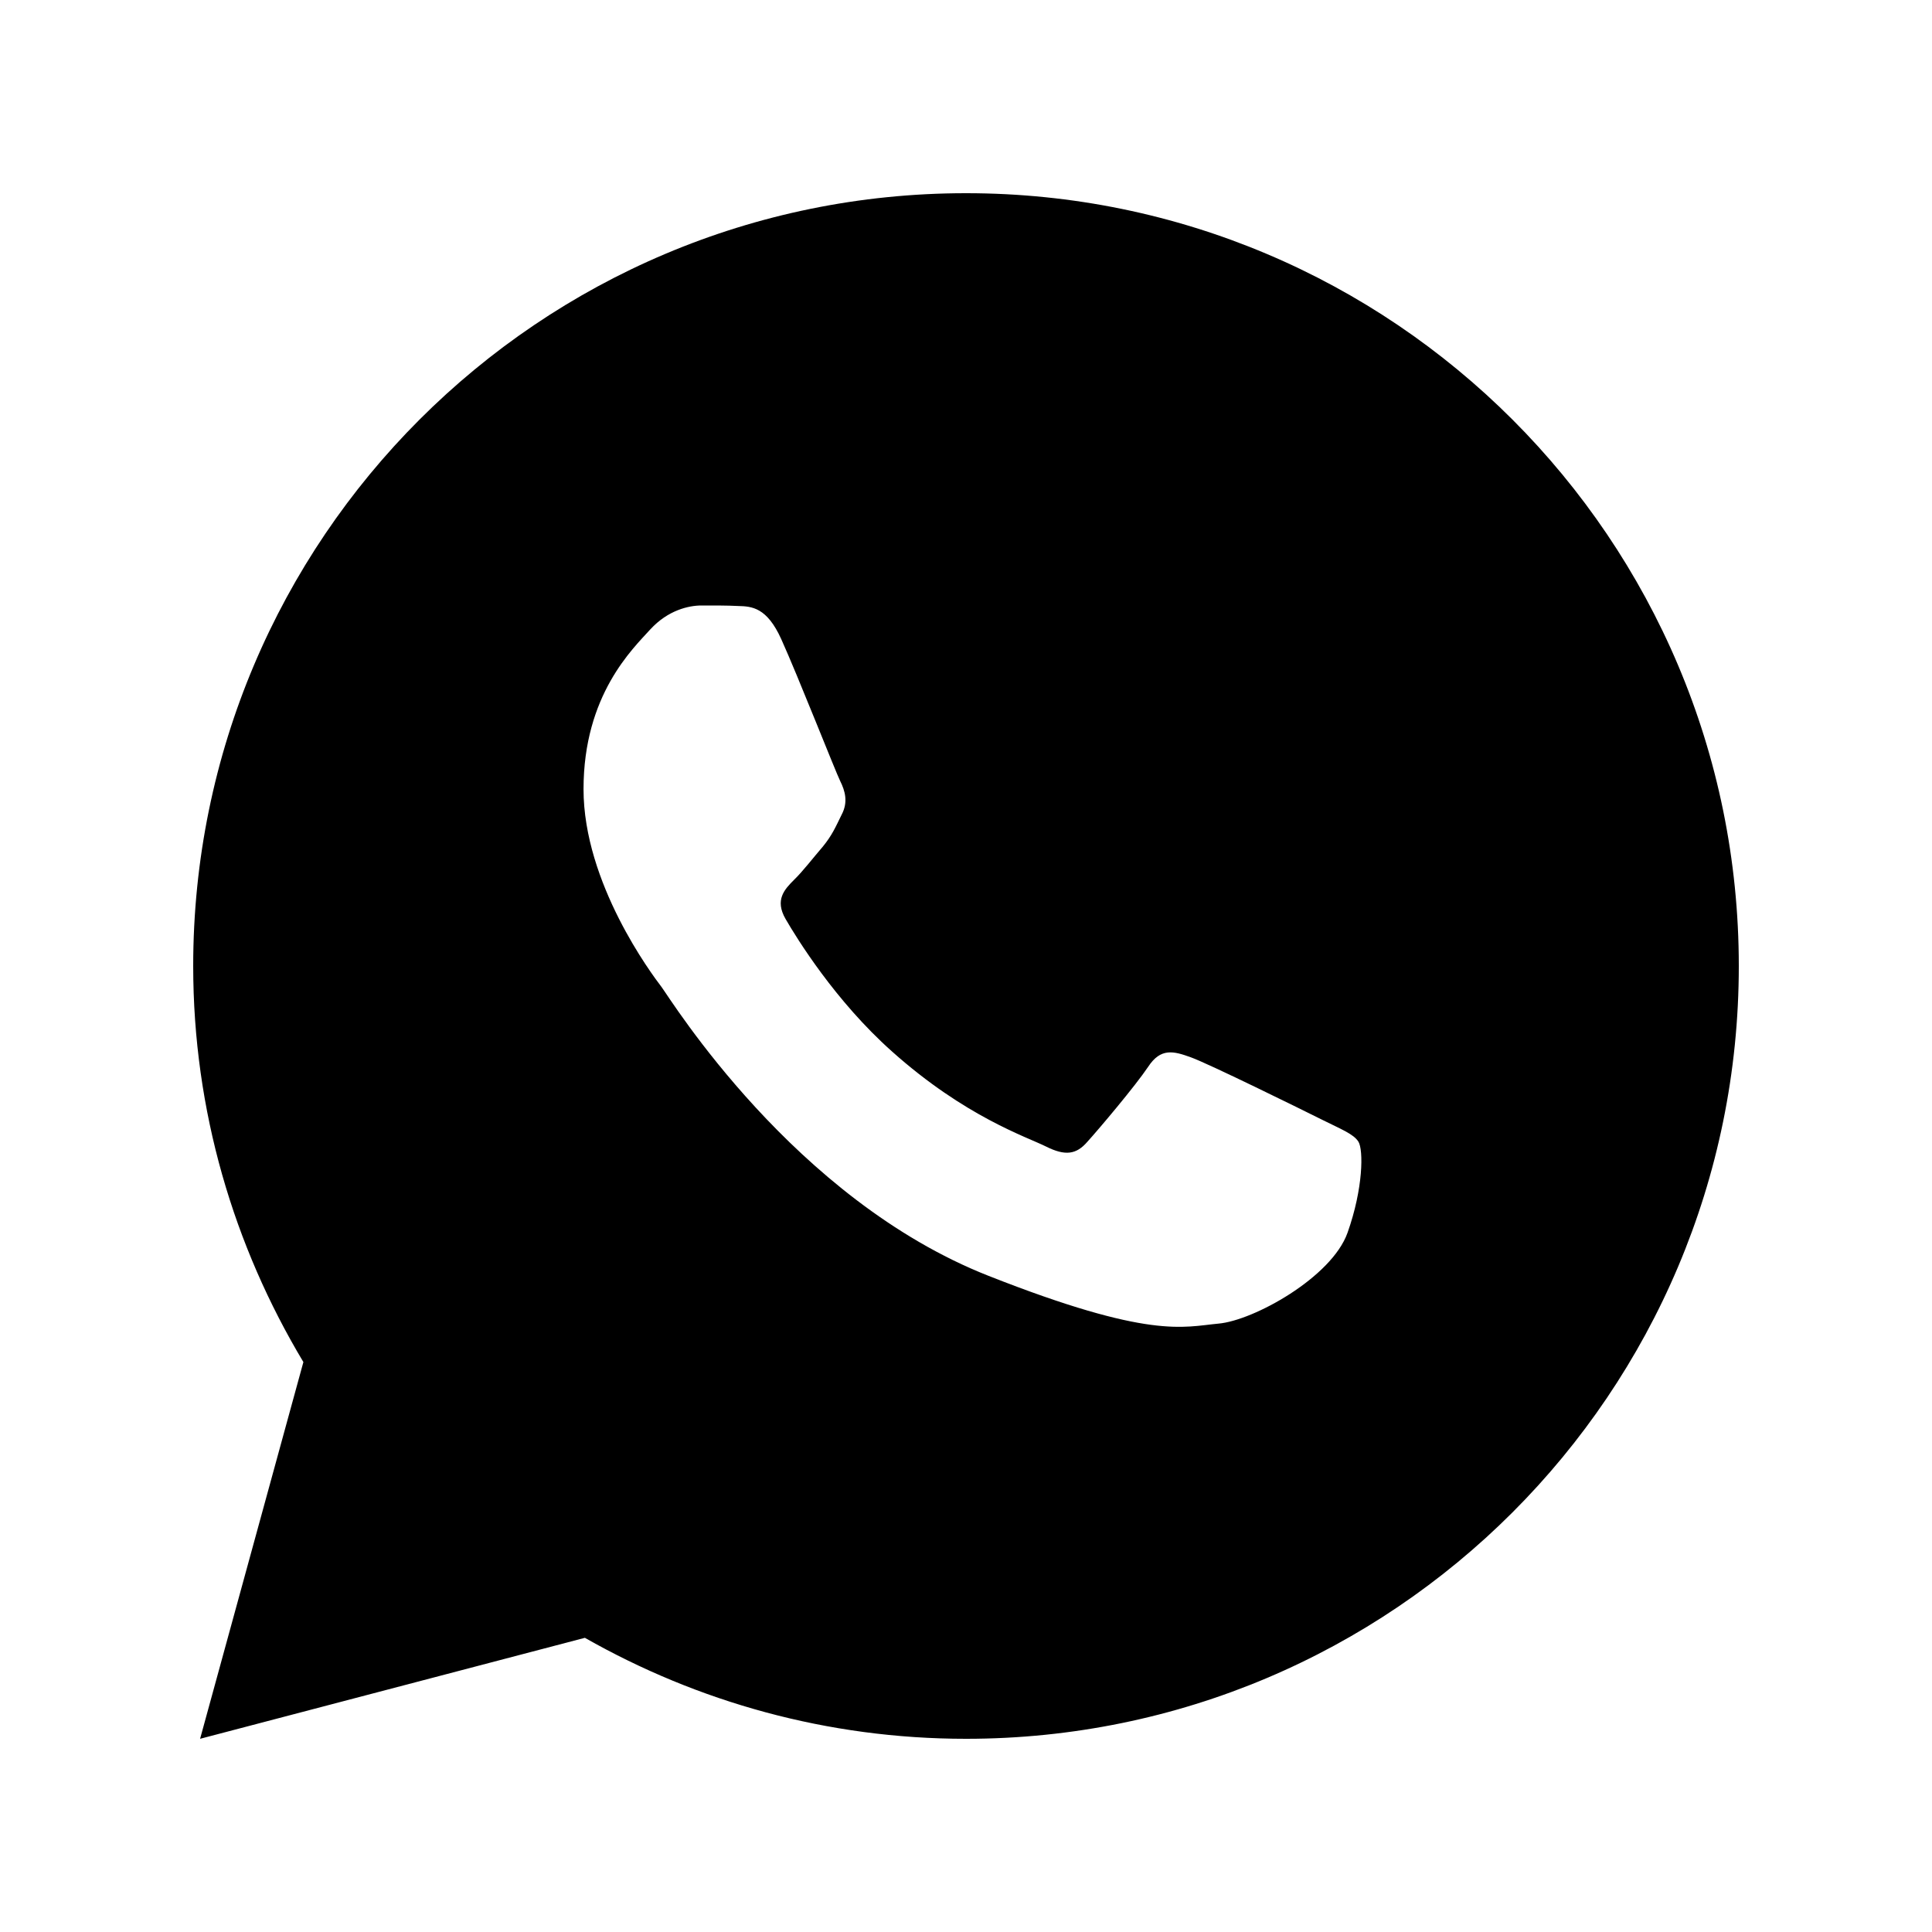
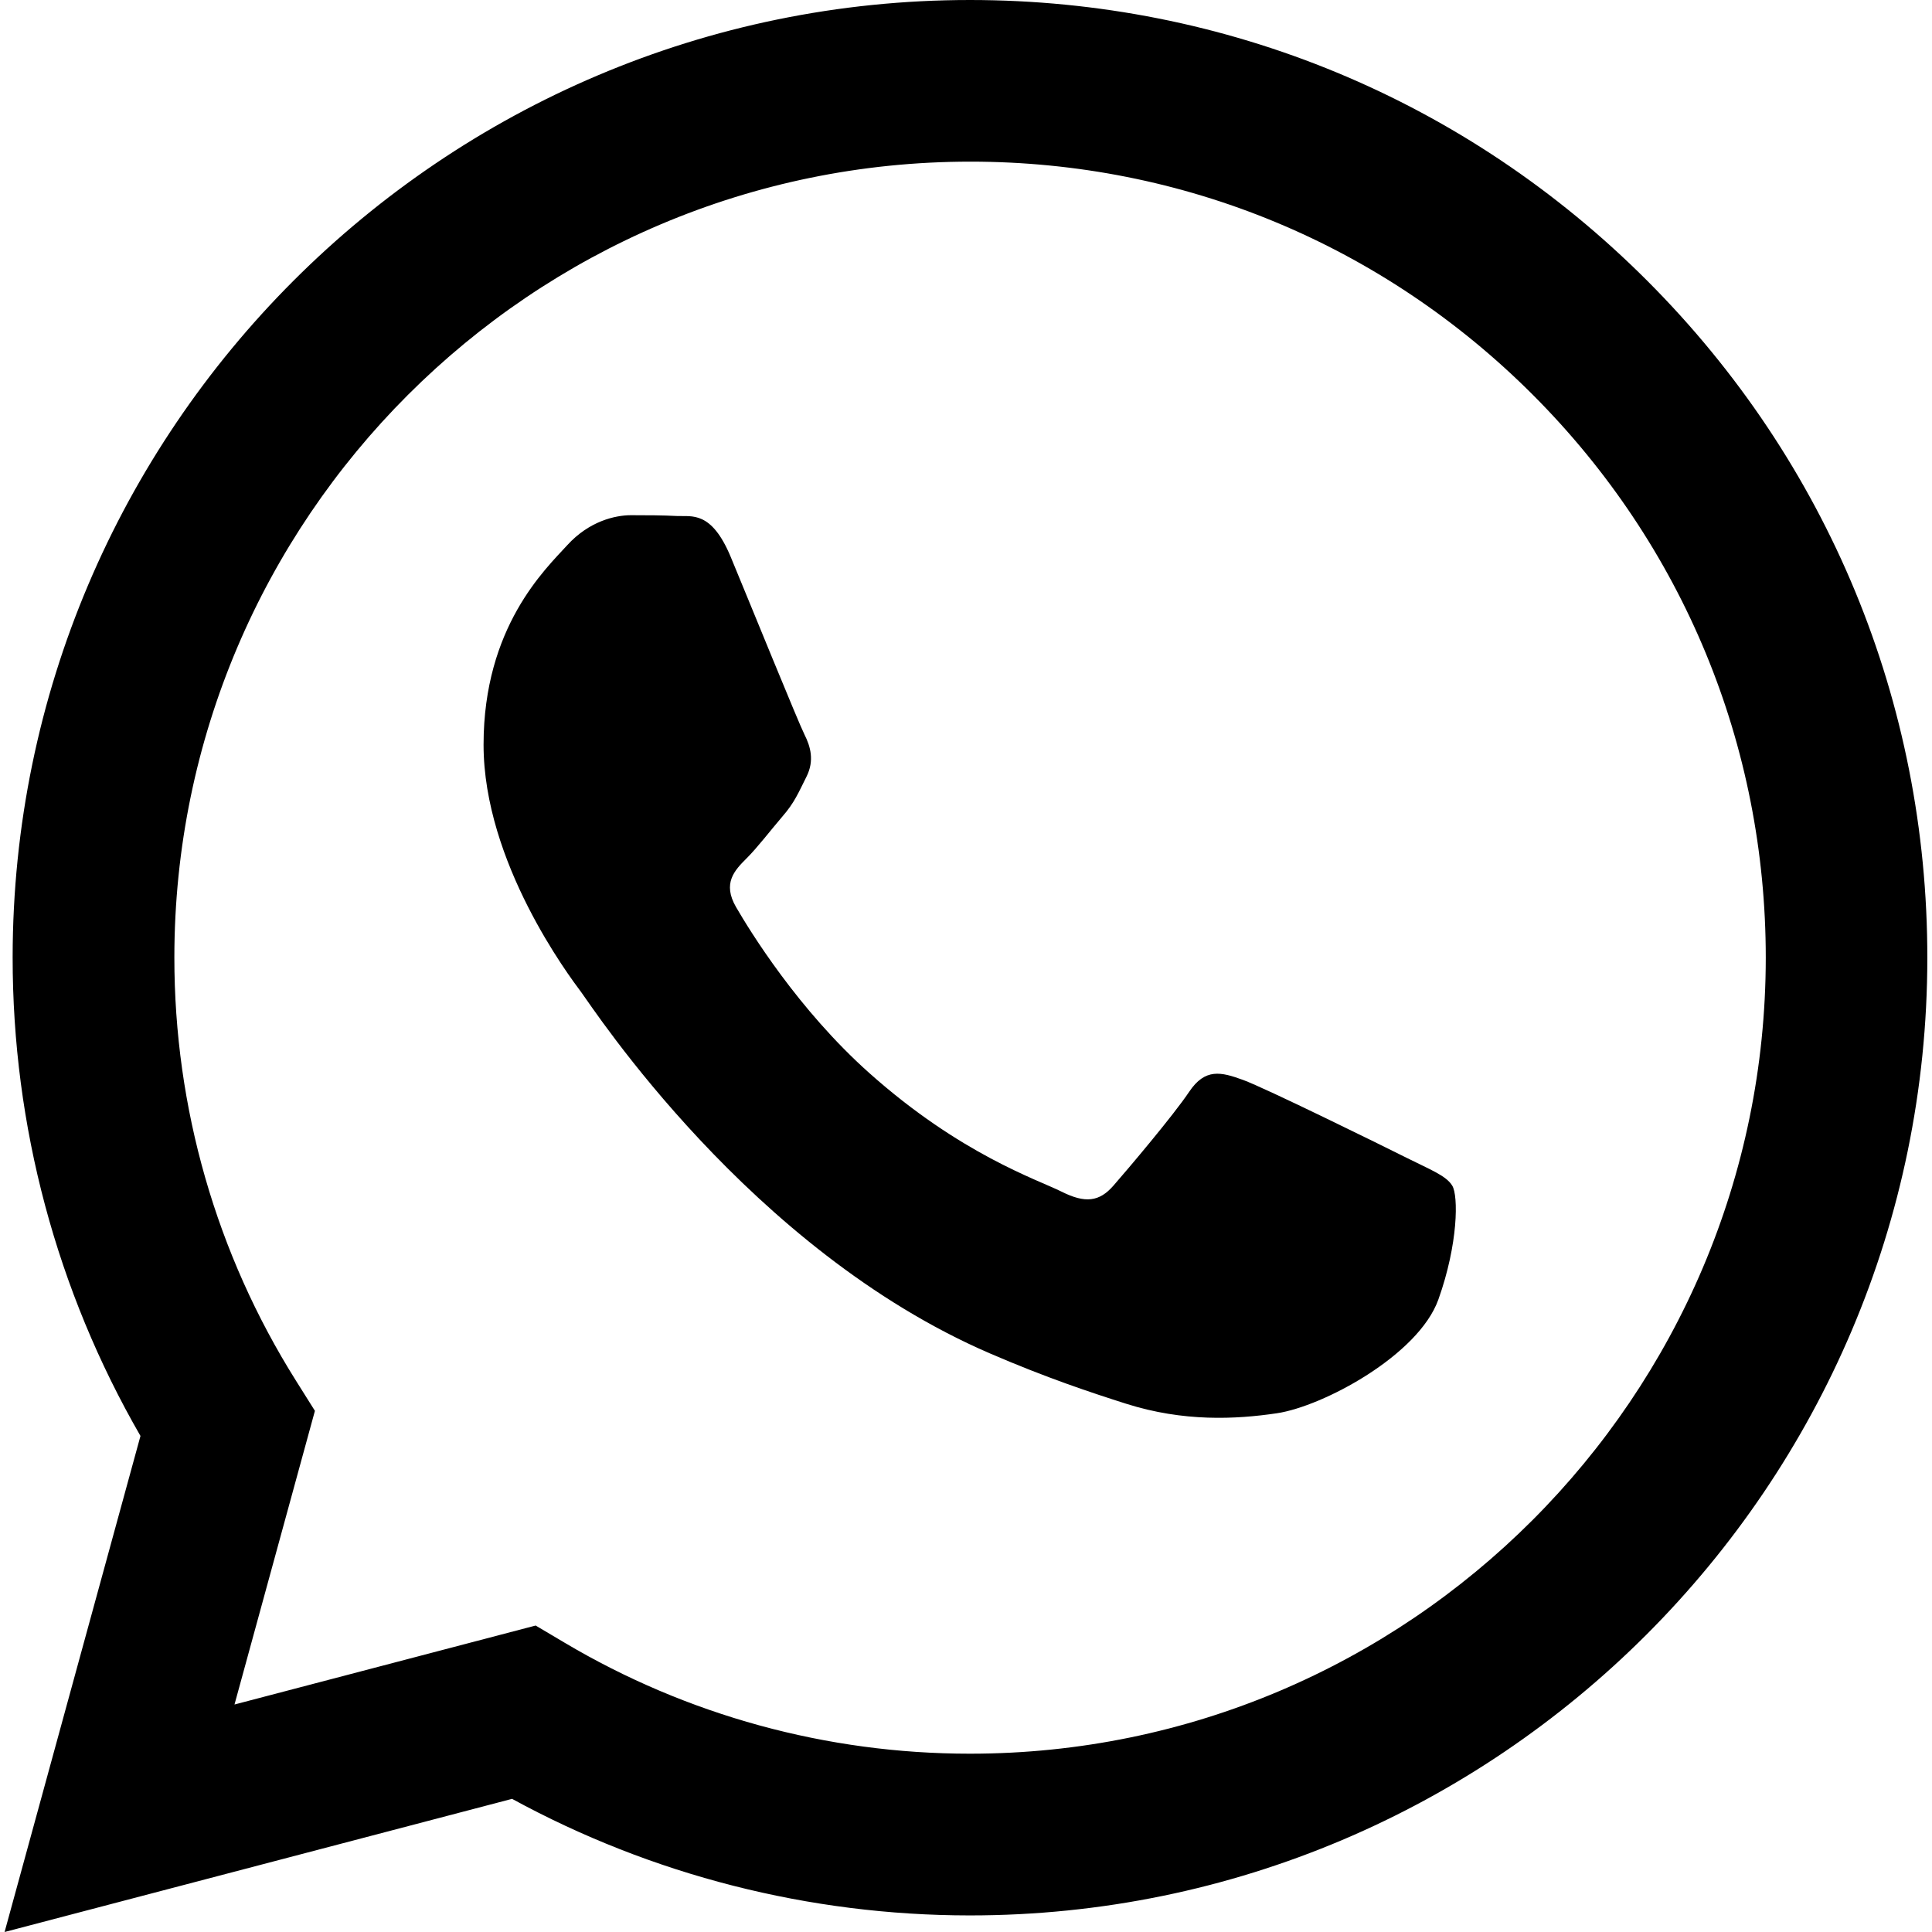
- <svg xmlns="http://www.w3.org/2000/svg" fill="#000000" viewBox="0 0 30 30" width="30px" height="30px">
-   <path d="M 15 3 C 8.373 3 3 8.373 3 15 C 3 17.251 3.632 19.35 4.711 21.15 L 3.107 27 L 9.082 25.432 C 10.829 26.425 12.846 27 15 27 C 21.627 27 27 21.627 27 15 C 27 8.373 21.627 3 15 3 z M 10.893 9.402 C 11.088 9.402 11.288 9.401 11.461 9.41 C 11.675 9.415 11.908 9.431 12.131 9.924 C 12.396 10.51 12.973 11.98 13.047 12.129 C 13.121 12.278 13.173 12.453 13.07 12.648 C 12.972 12.848 12.921 12.969 12.777 13.146 C 12.628 13.318 12.465 13.532 12.33 13.662 C 12.181 13.811 12.027 13.974 12.199 14.271 C 12.371 14.568 12.969 15.542 13.852 16.328 C 14.987 17.342 15.944 17.654 16.242 17.803 C 16.54 17.952 16.713 17.929 16.885 17.729 C 17.062 17.534 17.628 16.864 17.828 16.566 C 18.023 16.268 18.222 16.32 18.492 16.418 C 18.766 16.516 20.227 17.236 20.525 17.385 C 20.823 17.534 21.019 17.608 21.094 17.729 C 21.171 17.854 21.171 18.449 20.924 19.143 C 20.677 19.836 19.464 20.506 18.92 20.553 C 18.371 20.604 17.859 20.799 15.352 19.812 C 12.328 18.622 10.42 15.524 10.271 15.324 C 10.122 15.129 9.061 13.714 9.061 12.254 C 9.061 10.789 9.829 10.071 10.098 9.773 C 10.372 9.475 10.693 9.402 10.893 9.402 z" />
+ <svg xmlns="http://www.w3.org/2000/svg" version="1.1" id="Capa_1" x="0px" y="0px" viewBox="0 0 24 24" style="enable-background:new 0 0 24 24;" xml:space="preserve" width="30" height="30">
+   <g id="WA_Logo">
+     <g>
+       <path style="fill-rule:evenodd;clip-rule:evenodd;" d="M20.463,3.488C18.217,1.24,15.231,0.001,12.05,0    C5.495,0,0.16,5.334,0.157,11.892c-0.001,2.096,0.547,4.142,1.588,5.946L0.057,24l6.304-1.654    c1.737,0.948,3.693,1.447,5.683,1.448h0.005c6.554,0,11.89-5.335,11.893-11.893C23.944,8.724,22.708,5.735,20.463,3.488z     M12.05,21.785h-0.004c-1.774,0-3.513-0.477-5.031-1.378l-0.361-0.214l-3.741,0.981l0.999-3.648l-0.235-0.374    c-0.99-1.574-1.512-3.393-1.511-5.26c0.002-5.45,4.437-9.884,9.889-9.884c2.64,0,5.122,1.03,6.988,2.898    c1.866,1.869,2.893,4.352,2.892,6.993C21.932,17.351,17.498,21.785,12.05,21.785z M17.472,14.382    c-0.297-0.149-1.758-0.868-2.031-0.967c-0.272-0.099-0.47-0.149-0.669,0.148s-0.767,0.967-0.941,1.166    c-0.173,0.198-0.347,0.223-0.644,0.074c-0.297-0.149-1.255-0.462-2.39-1.475c-0.883-0.788-1.48-1.761-1.653-2.059    s-0.018-0.458,0.13-0.606c0.134-0.133,0.297-0.347,0.446-0.521C9.87,9.97,9.919,9.846,10.019,9.647    c0.099-0.198,0.05-0.372-0.025-0.521C9.919,8.978,9.325,7.515,9.078,6.92c-0.241-0.58-0.486-0.501-0.669-0.51    C8.236,6.401,8.038,6.4,7.839,6.4c-0.198,0-0.52,0.074-0.792,0.372c-0.272,0.298-1.04,1.017-1.04,2.479    c0,1.463,1.065,2.876,1.213,3.074c0.148,0.198,2.095,3.2,5.076,4.487c0.709,0.306,1.263,0.489,1.694,0.626    c0.712,0.226,1.36,0.194,1.872,0.118c0.571-0.085,1.758-0.719,2.006-1.413c0.248-0.694,0.248-1.29,0.173-1.413    C17.967,14.605,17.769,14.531,17.472,14.382z" />
+     </g>
+   </g>
</svg>
